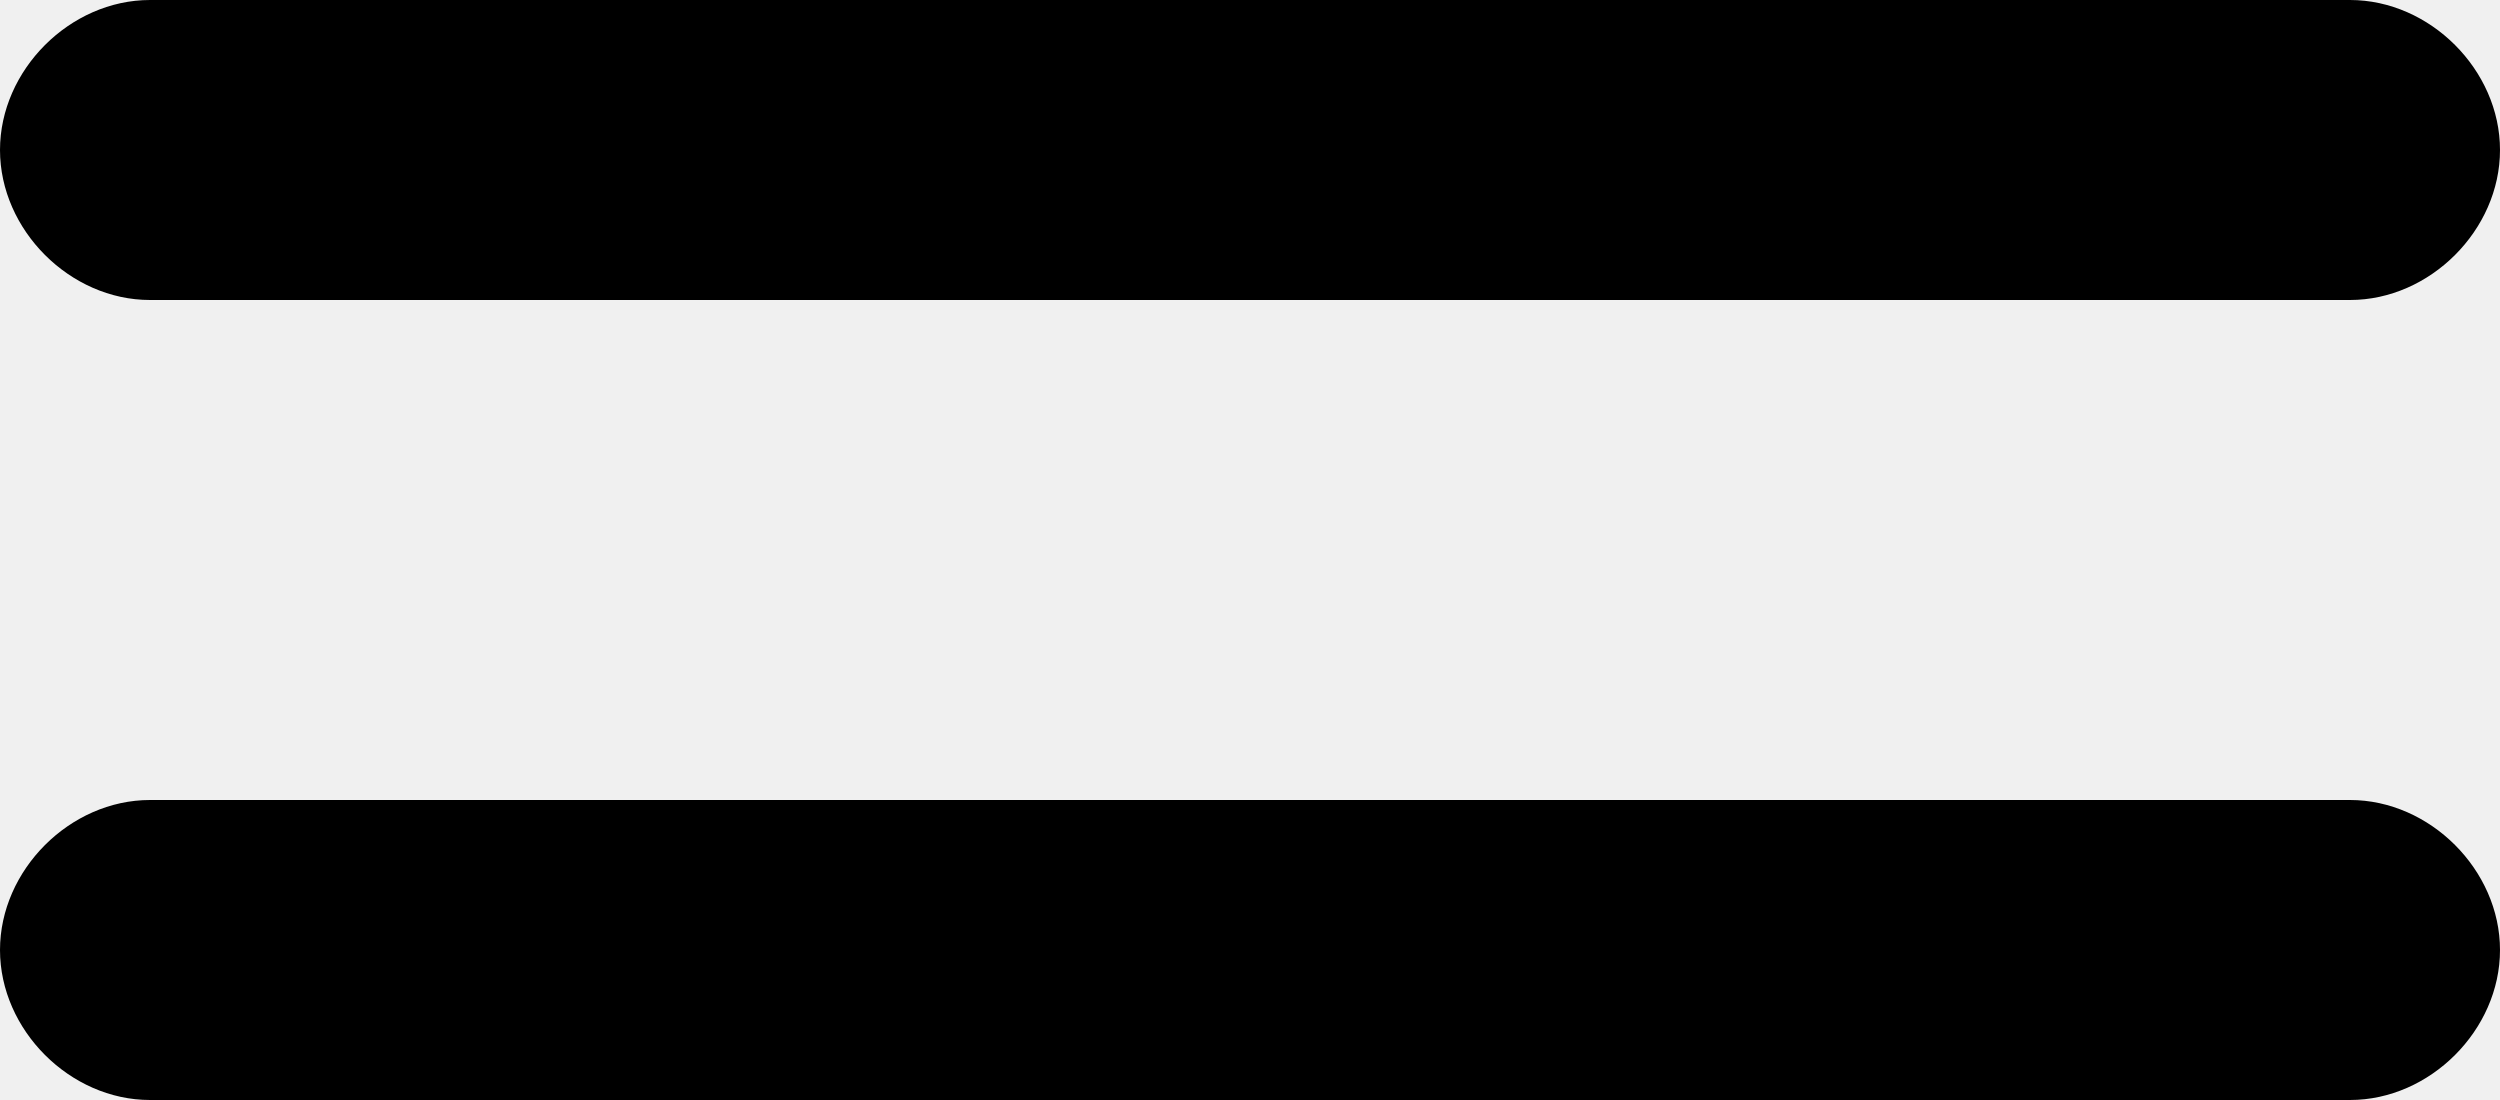
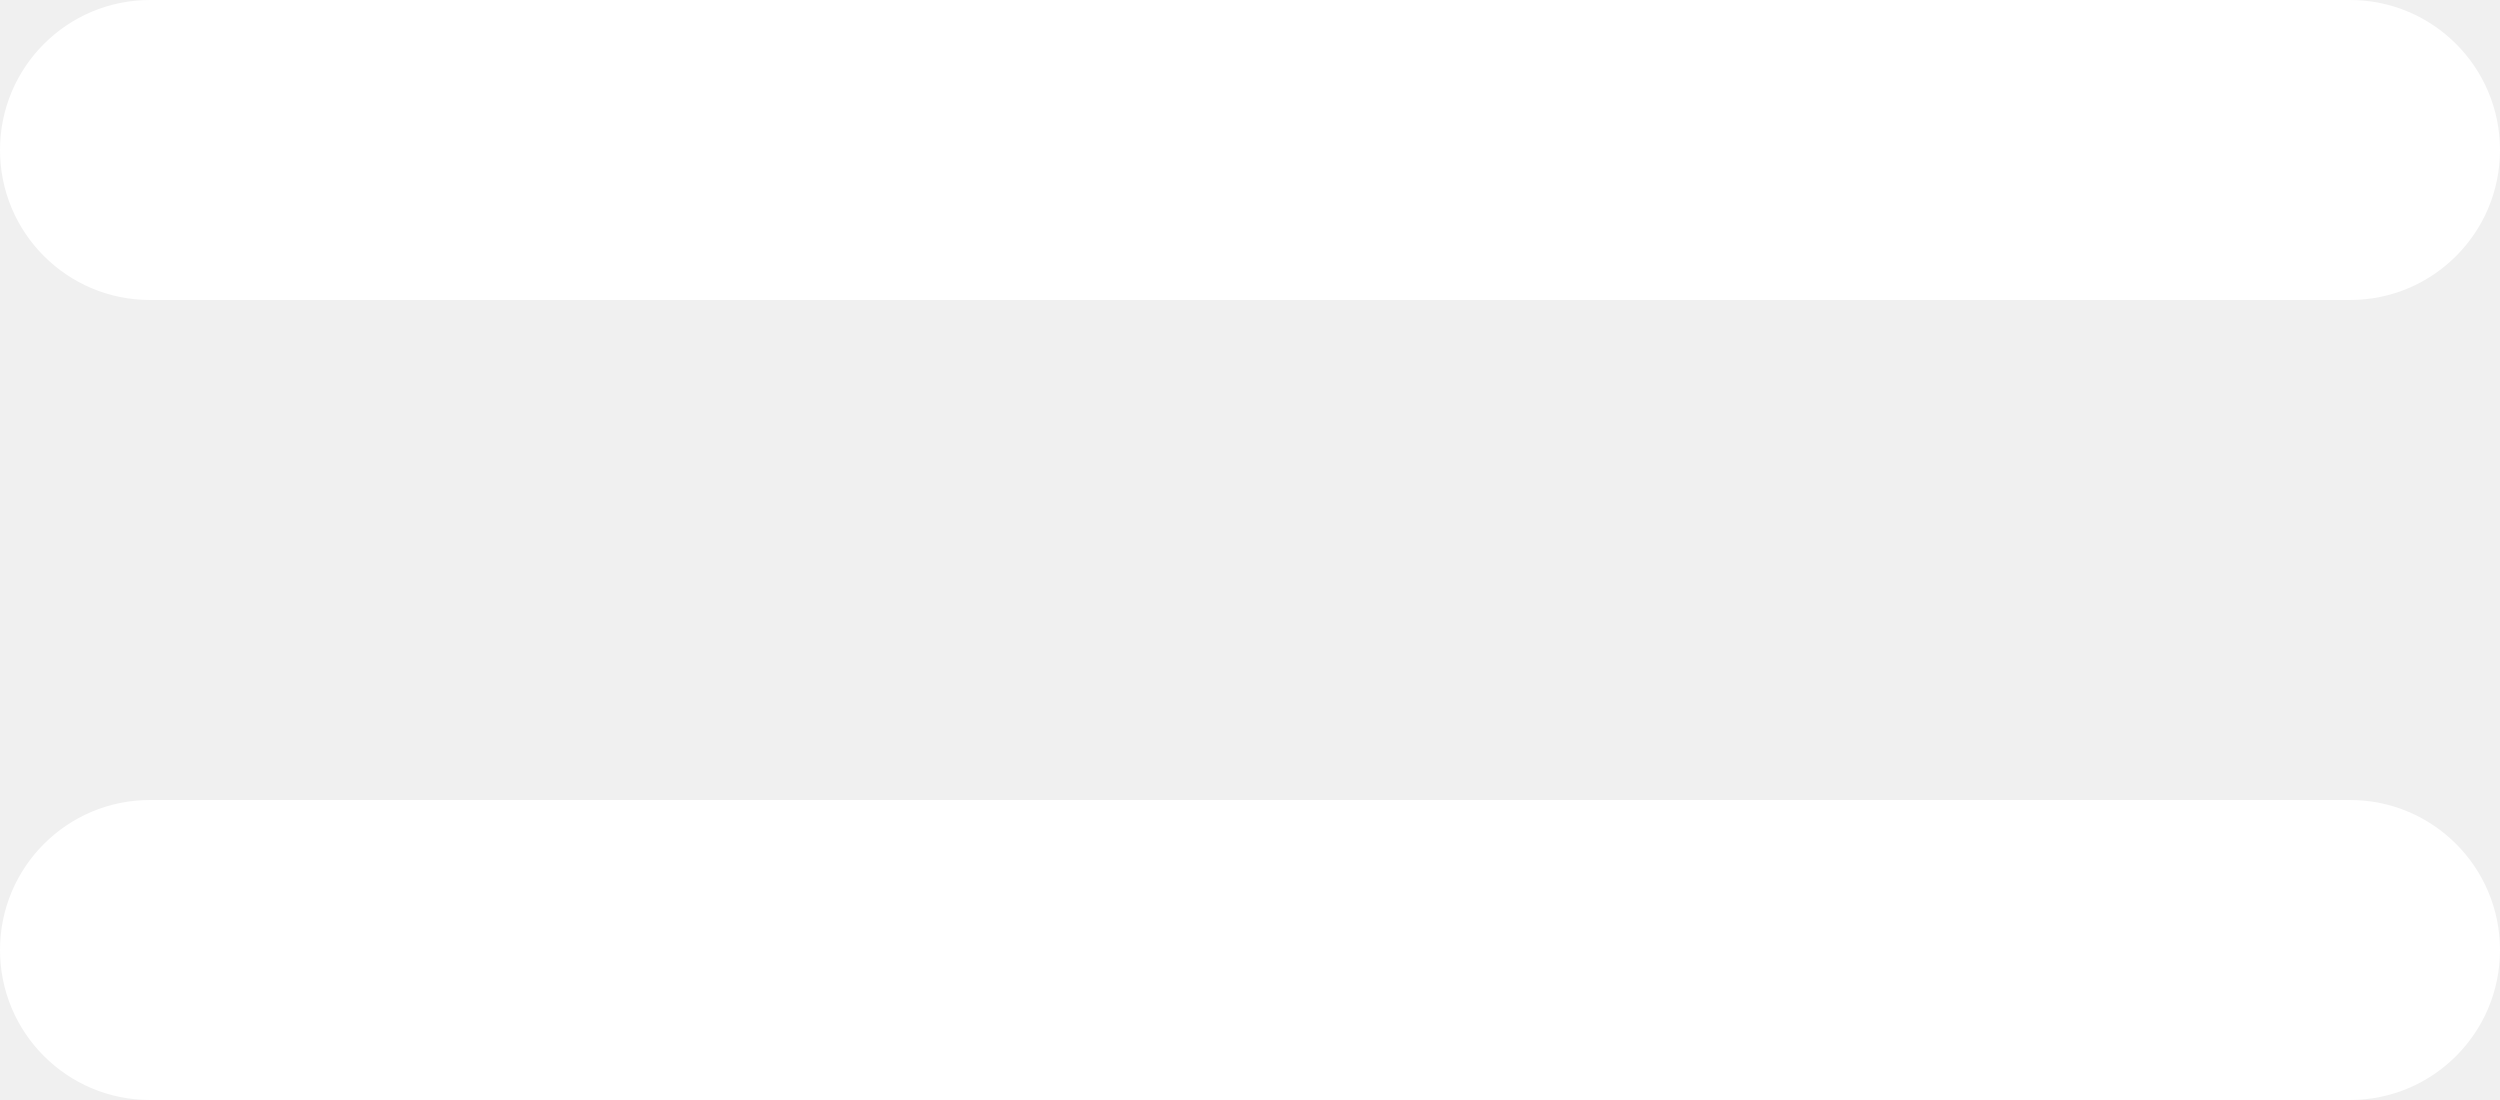
- <svg xmlns="http://www.w3.org/2000/svg" version="1.1" id="menu" x="0px" y="0px" viewBox="0 0 25 11" style="enable-background:new 0 0 25 11;" xml:space="preserve">
-   <g>
-     <path d="M1.5,3h22C24.3,3,25,2.3,25,1.5S24.3,0,23.5,0h-22C0.7,0,0,0.7,0,1.5S0.7,3,1.5,3z" />
-     <path d="M23.5,8h-22C0.7,8,0,8.7,0,9.5S0.7,11,1.5,11h22c0.8,0,1.5-0.7,1.5-1.5S24.3,8,23.5,8z" />
-   </g>
+ <svg xmlns="http://www.w3.org/2000/svg" width="25" height="11" viewBox="0 0 25 11" fill="none">
+   <rect width="25" height="3" rx="1.5" fill="white" />
+   <rect y="8" width="25" height="3" rx="1.5" fill="white" />
</svg>
